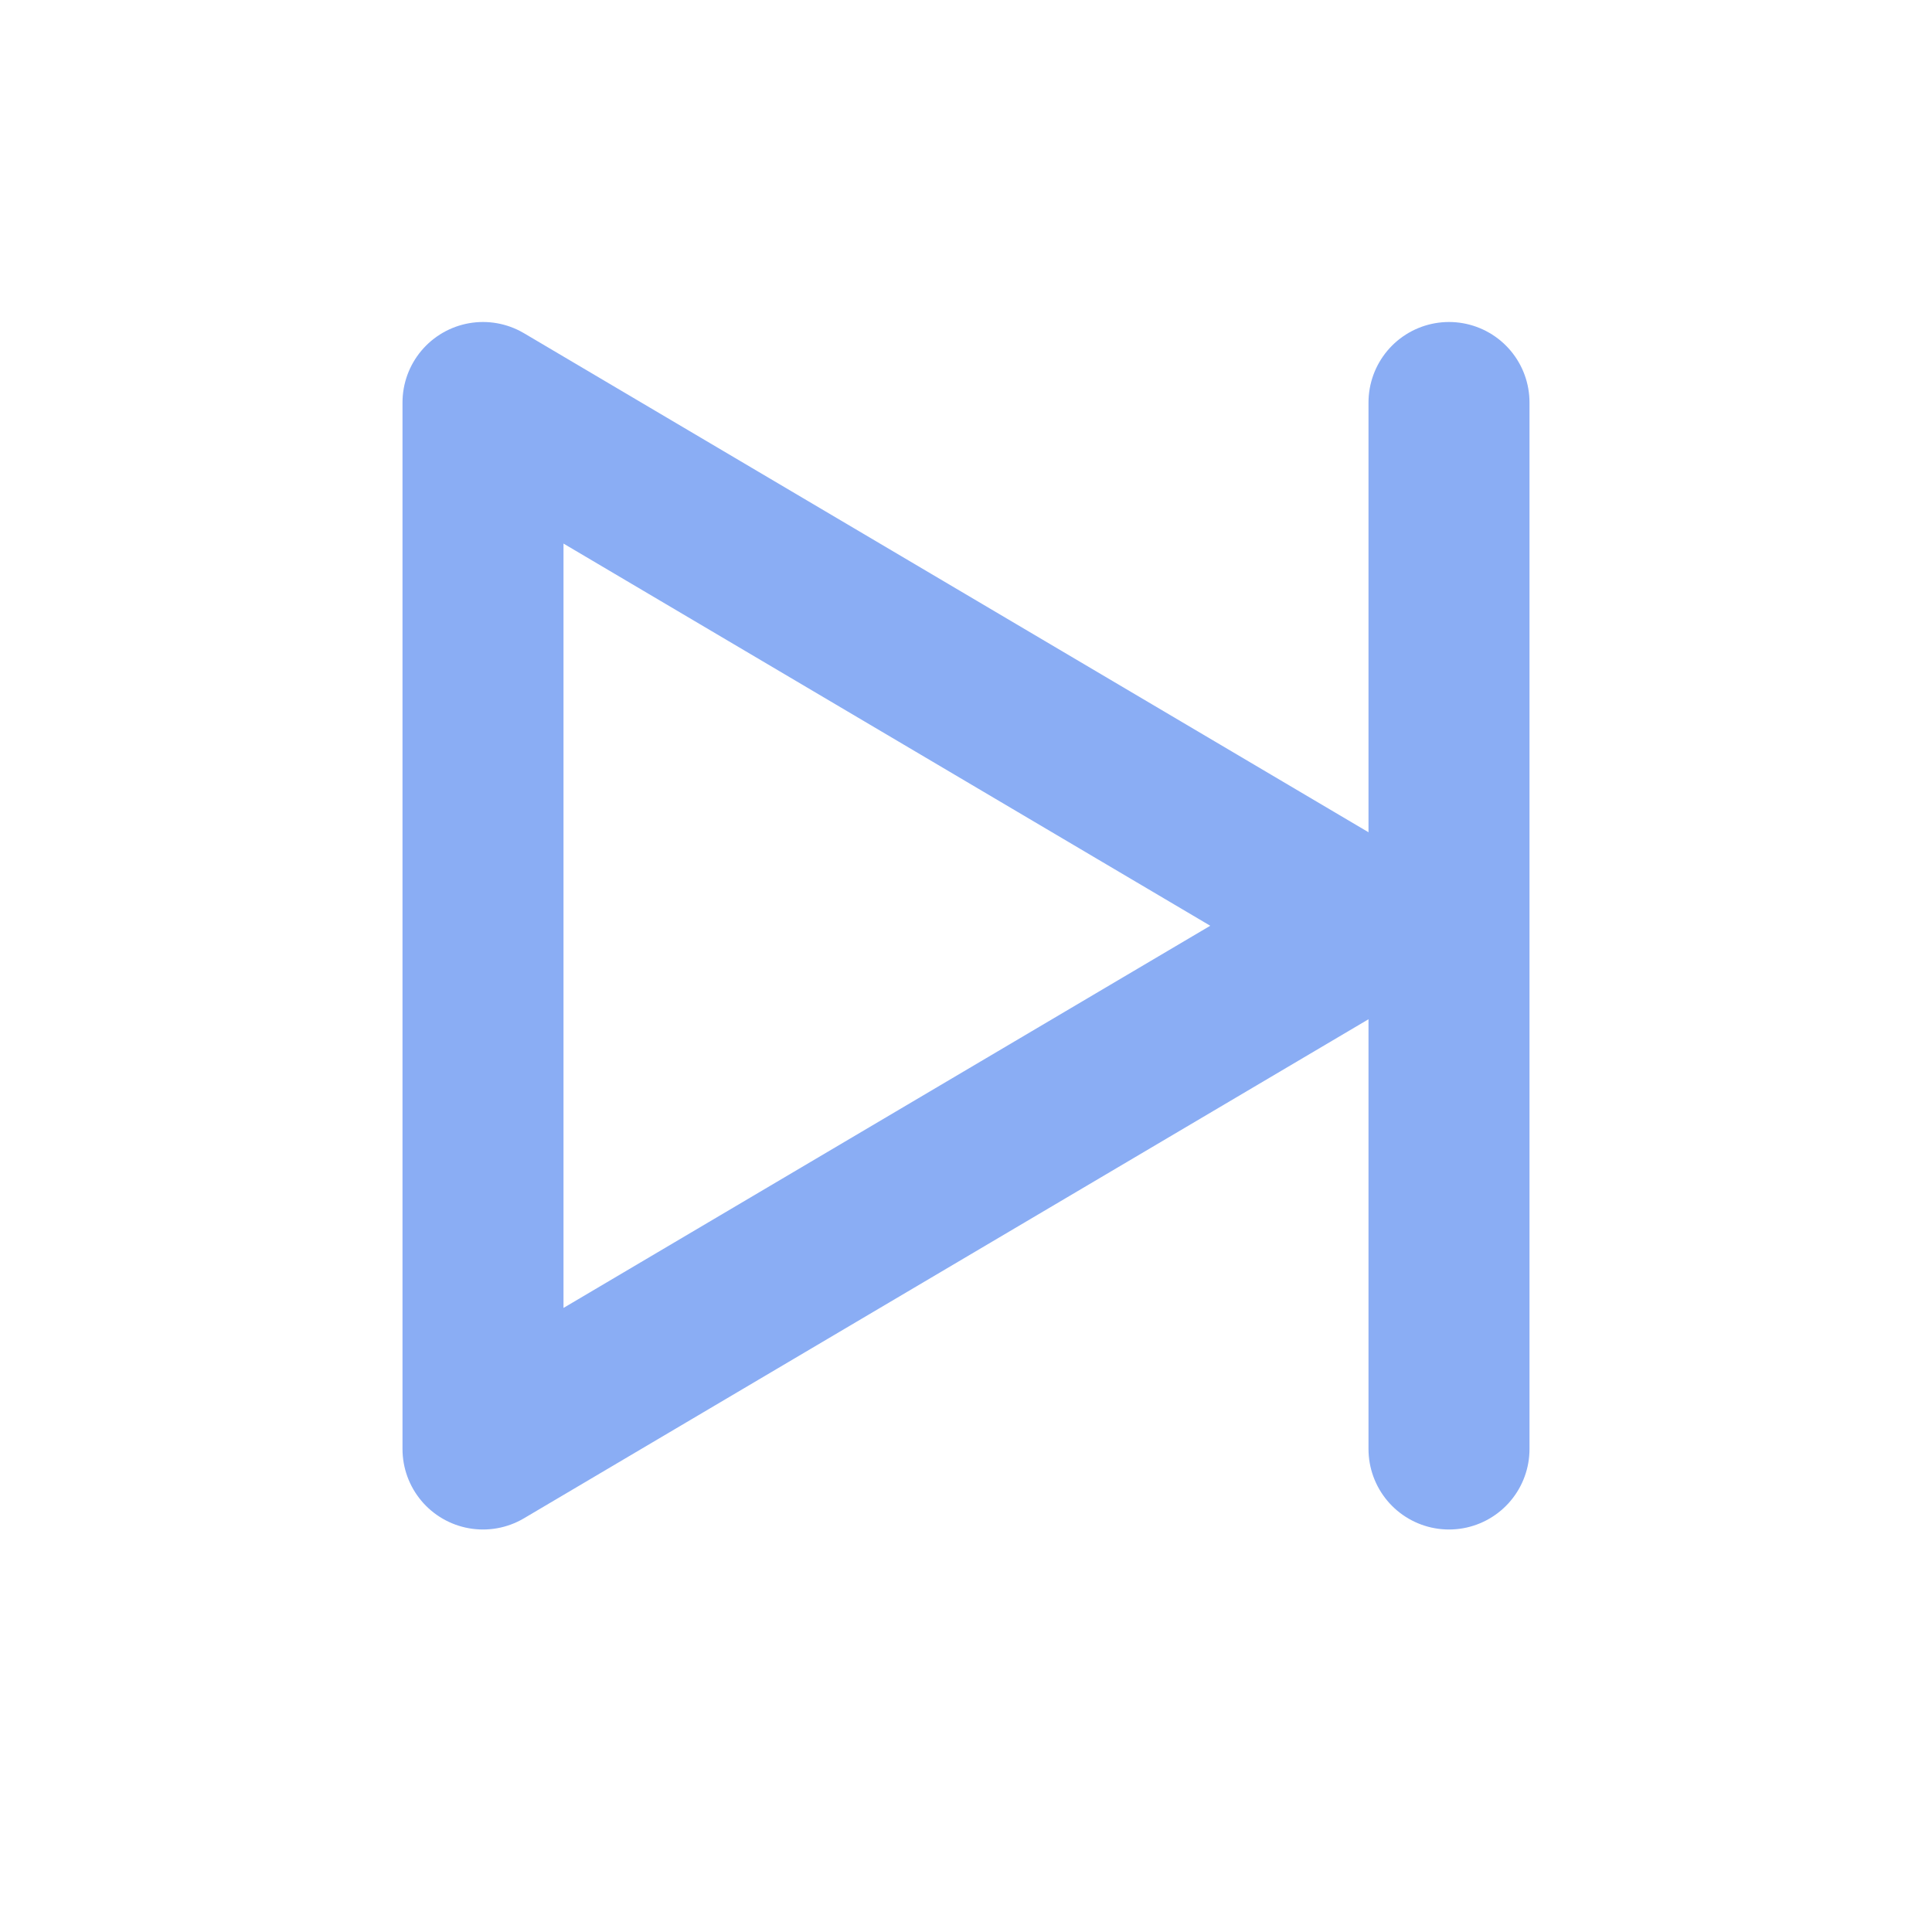
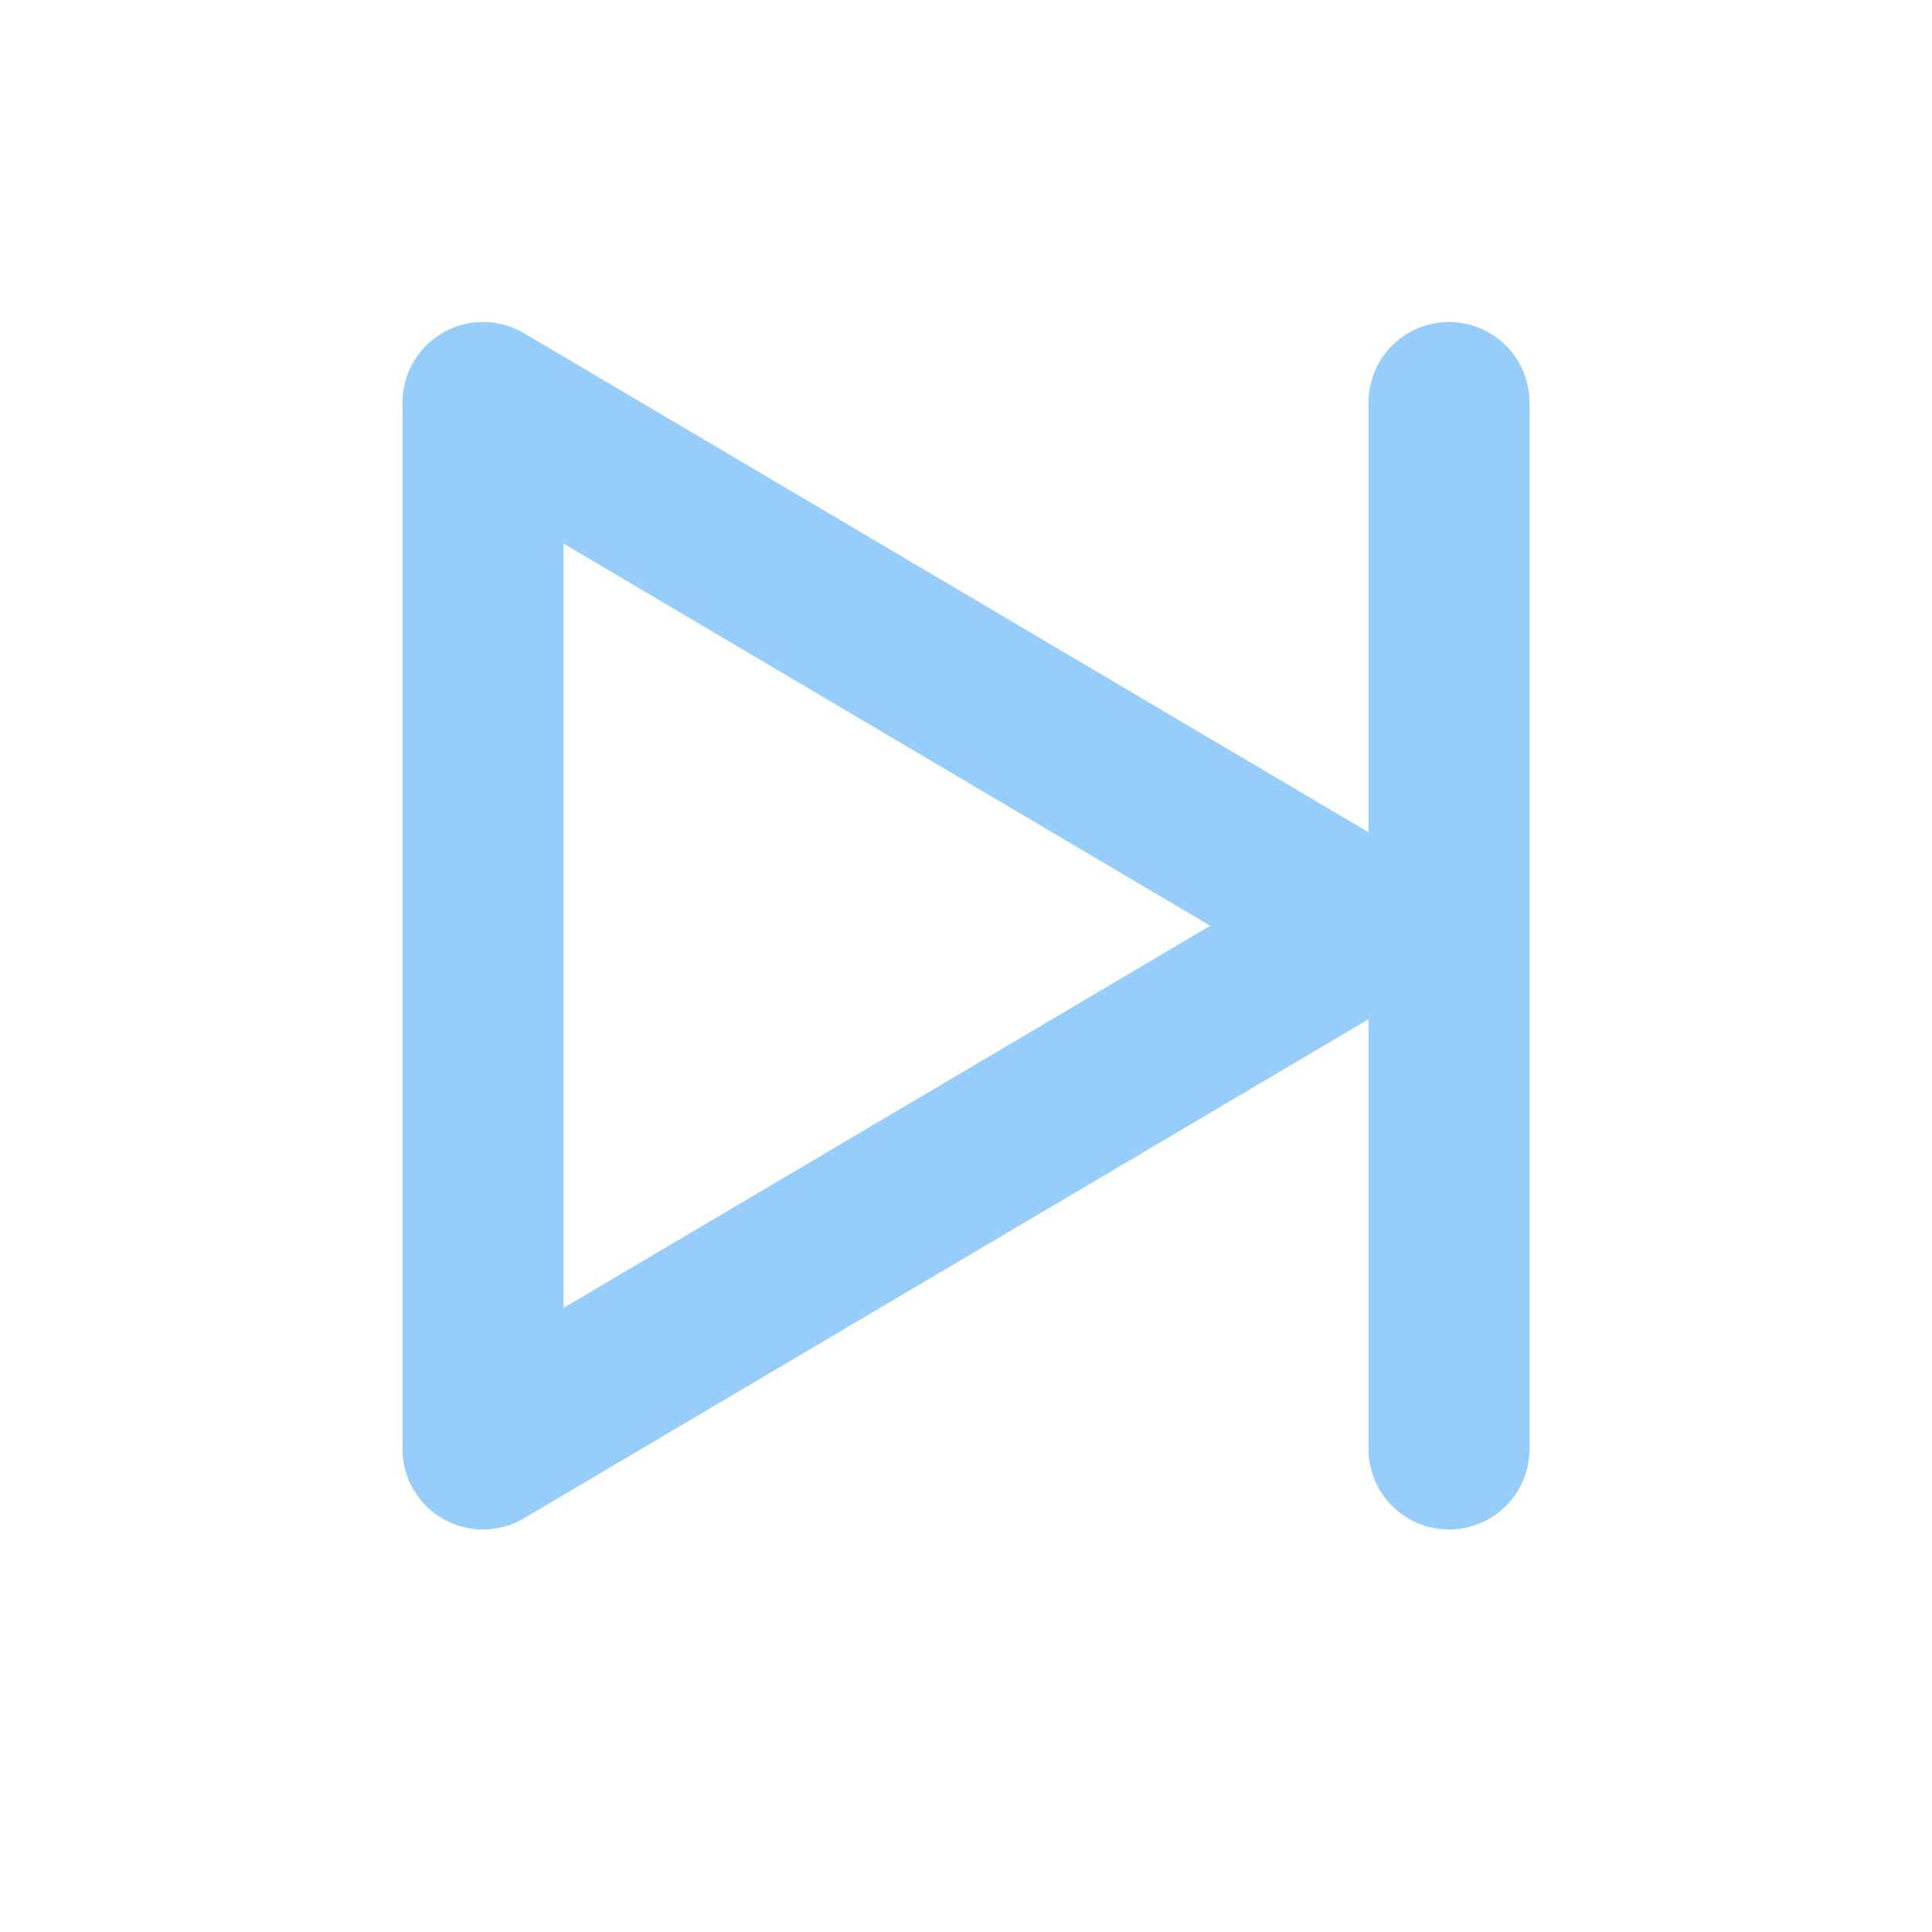
- <svg xmlns="http://www.w3.org/2000/svg" width="24px" height="24px" viewBox="0 0 24 24" role="img" aria-labelledby="nextIconTitle" stroke="#8aadf4" stroke-width="2" stroke-linecap="round" stroke-linejoin="round" fill="none" color="#000000">
+ <svg xmlns="http://www.w3.org/2000/svg" width="24px" height="24px" viewBox="0 0 24 24" role="img" aria-labelledby="nextIconTitle" stroke="#96CDFB" stroke-width="2" stroke-linecap="round" stroke-linejoin="round" fill="none" color="#000000">
  <path d="M17 11.5L6 18V5z" />
  <path d="M18 18V5" />
</svg>
